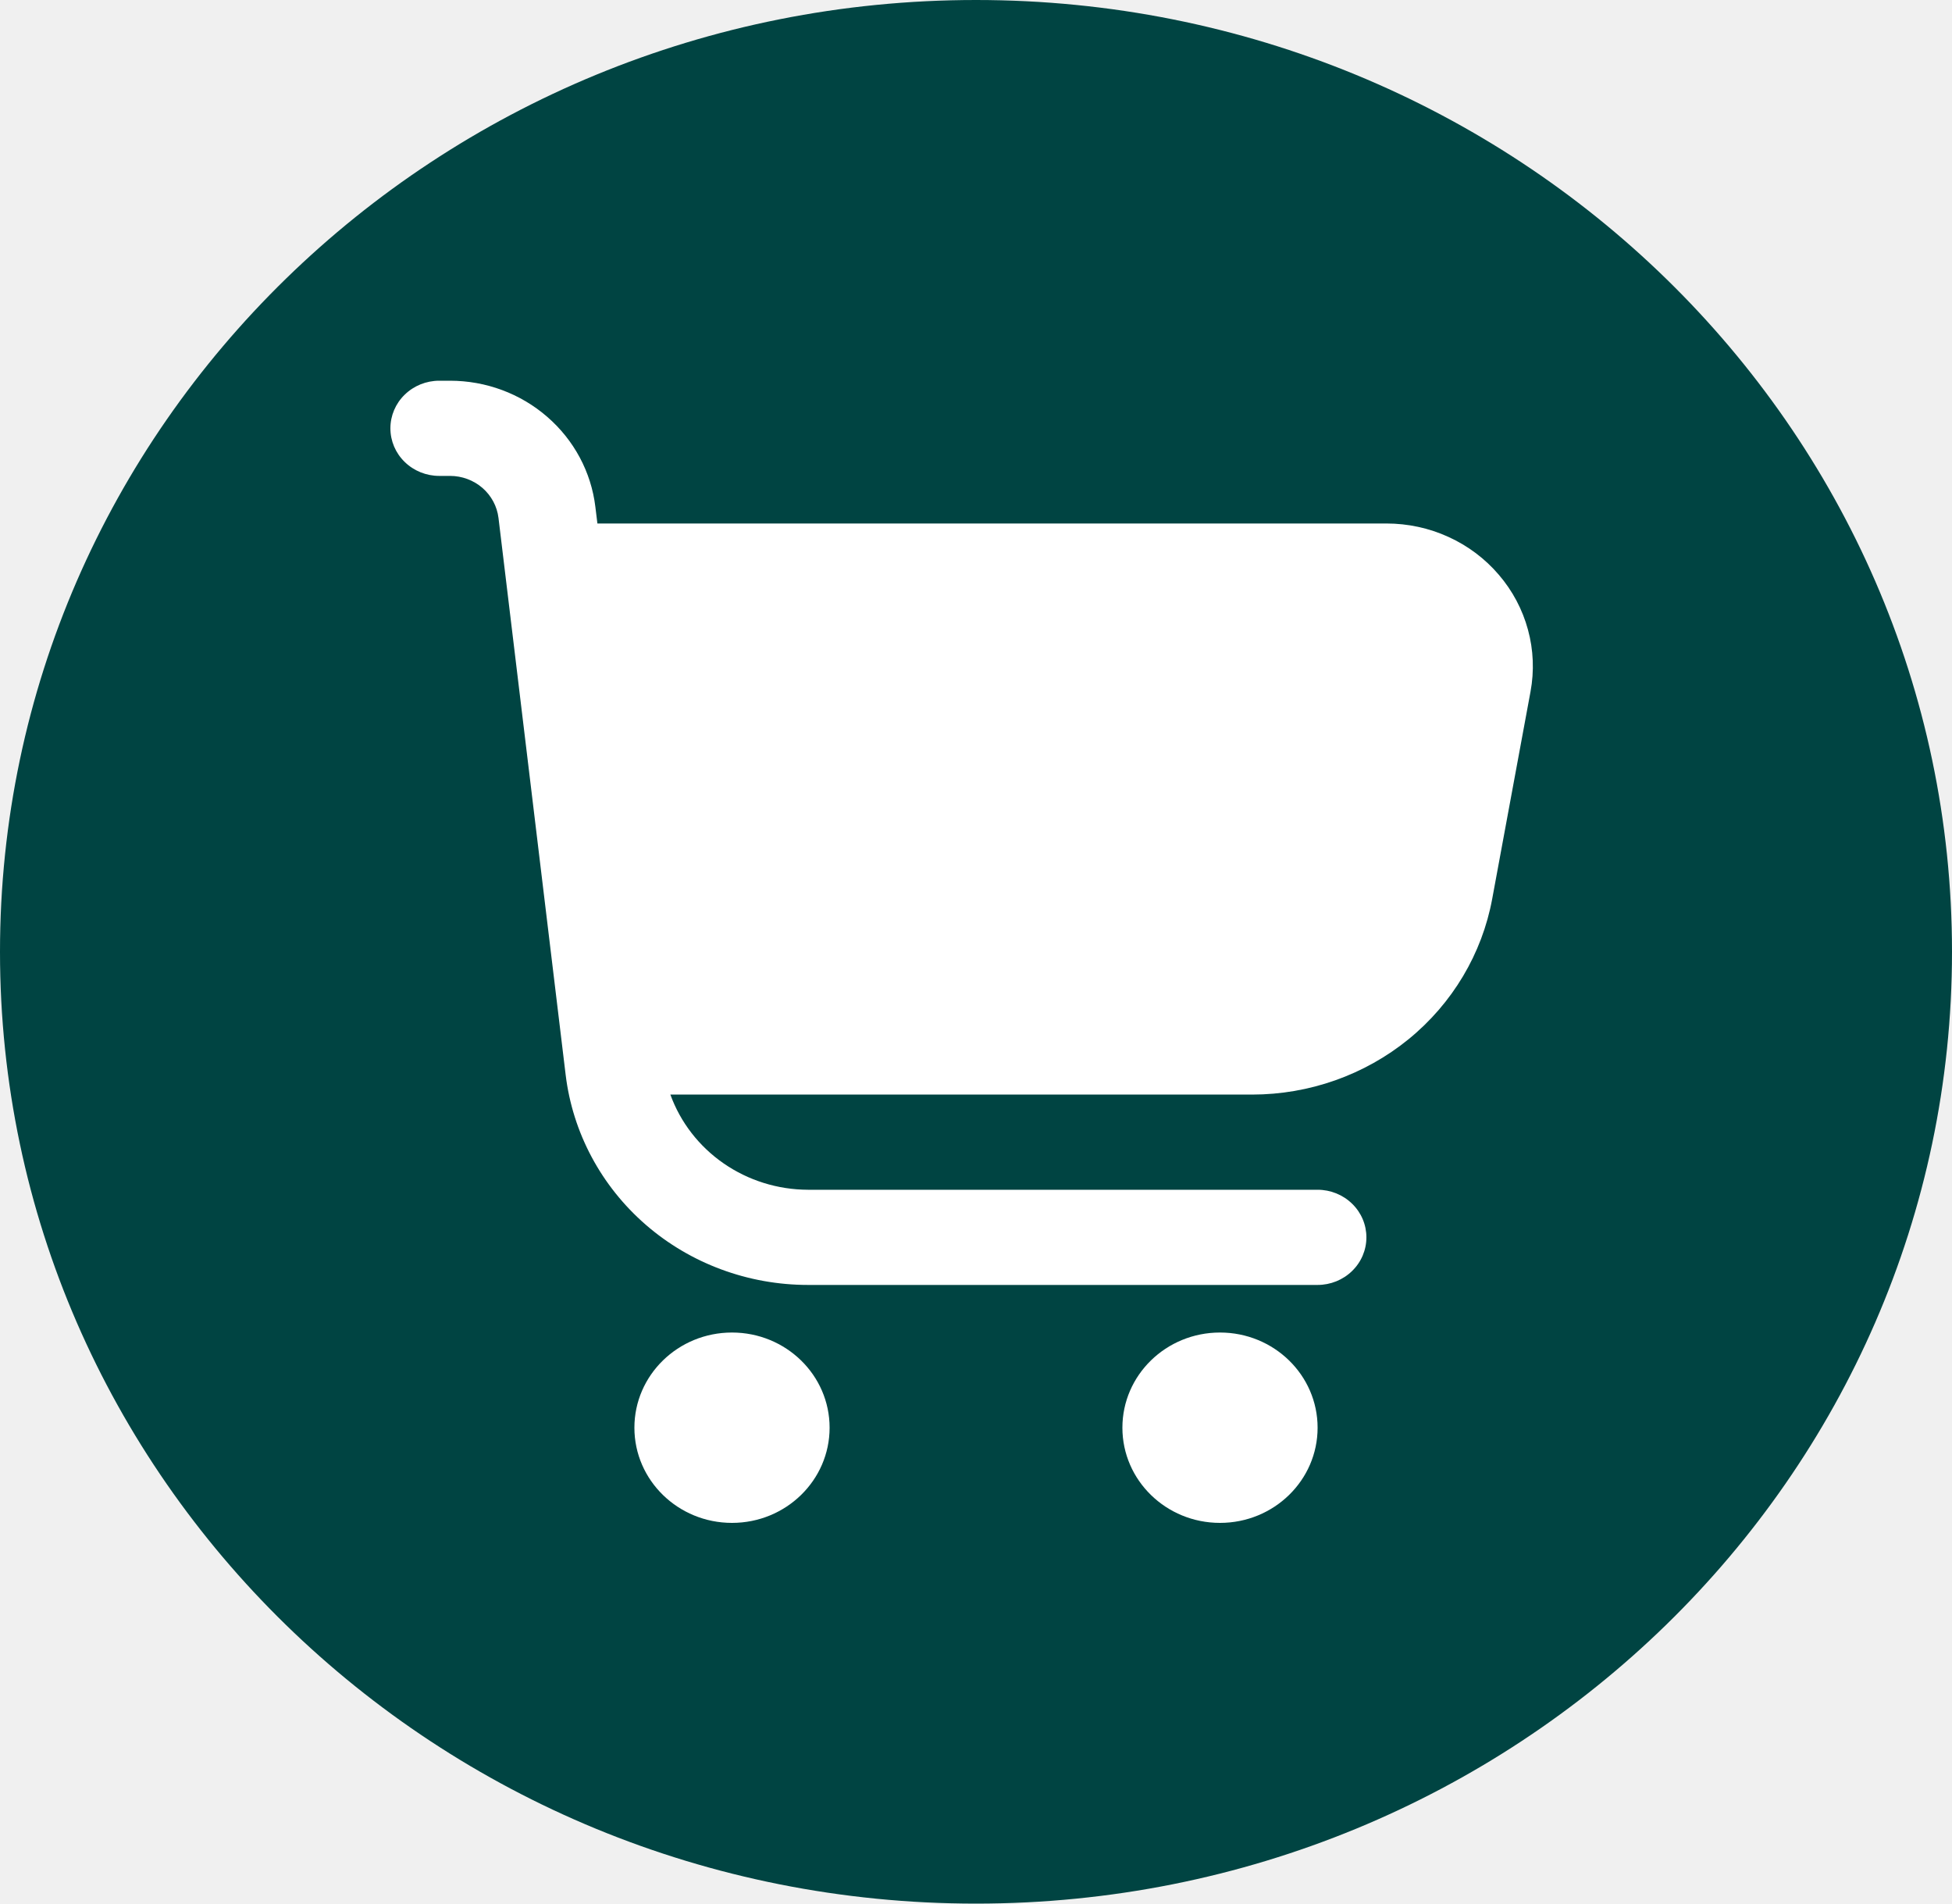
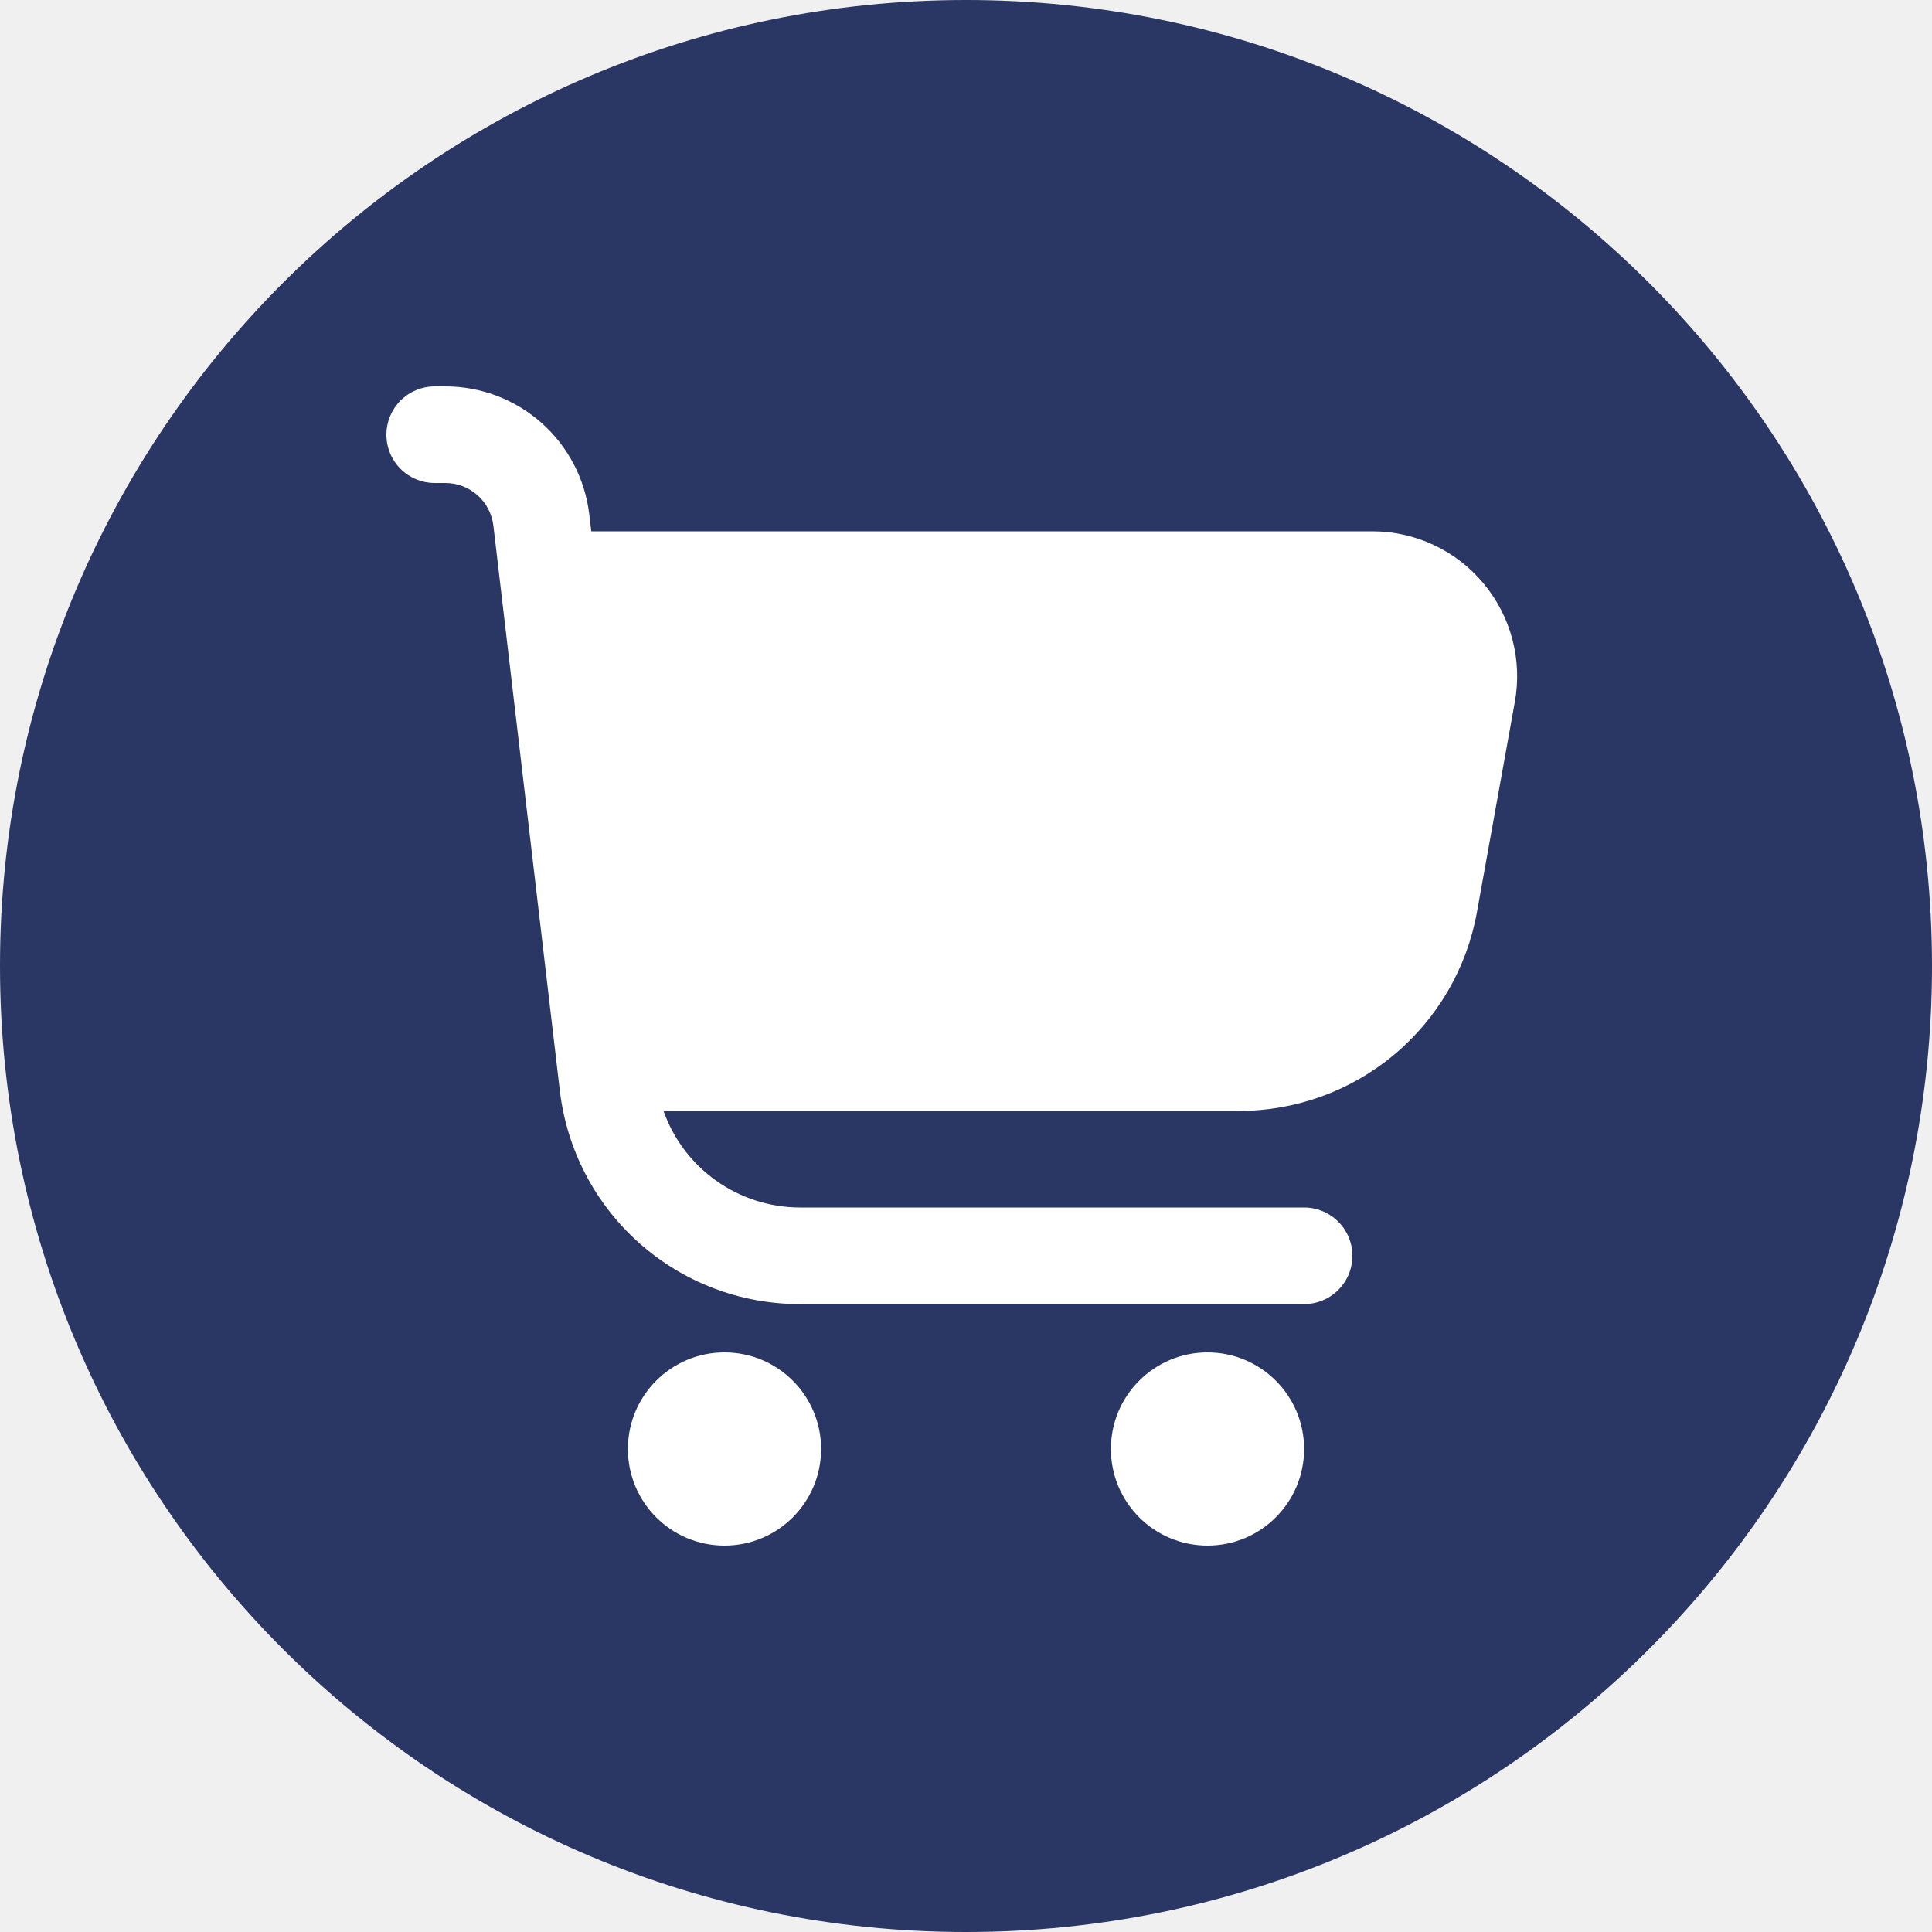
- <svg xmlns="http://www.w3.org/2000/svg" width="40" height="39" viewBox="0 0 40 39" fill="none">
-   <ellipse cx="20" cy="19.5" rx="20" ry="19.5" fill="#004442" />
-   <g clip-path="url(#clip0_212_120)">
-     <path d="M30.713 11.775C30.432 11.446 30.08 11.181 29.681 11C29.284 10.818 28.849 10.725 28.41 10.725H12.242L12.2 10.383C12.114 9.671 11.763 9.016 11.214 8.54C10.666 8.063 9.957 7.8 9.222 7.8H9C8.735 7.8 8.48 7.903 8.293 8.086C8.105 8.268 8 8.516 8 8.775C8 9.034 8.105 9.282 8.293 9.464C8.48 9.647 8.735 9.75 9 9.75H9.222C9.467 9.75 9.703 9.838 9.886 9.996C10.069 10.155 10.186 10.374 10.215 10.611L11.591 22.018C11.734 23.205 12.319 24.299 13.234 25.093C14.149 25.887 15.332 26.325 16.557 26.325H27C27.265 26.325 27.52 26.222 27.707 26.039C27.895 25.857 28 25.609 28 25.35C28 25.091 27.895 24.843 27.707 24.661C27.52 24.478 27.265 24.375 27 24.375H16.557C15.938 24.373 15.335 24.185 14.83 23.836C14.325 23.487 13.943 22.994 13.737 22.425H25.657C26.829 22.425 27.964 22.023 28.864 21.291C29.763 20.558 30.37 19.54 30.578 18.415L31.363 14.17C31.441 13.748 31.424 13.316 31.311 12.902C31.199 12.488 30.995 12.103 30.713 11.775Z" fill="white" />
-     <path d="M15 31.2C16.105 31.2 17 30.327 17 29.25C17 28.173 16.105 27.3 15 27.3C13.895 27.3 13 28.173 13 29.25C13 30.327 13.895 31.2 15 31.2Z" fill="white" />
-     <path d="M25 31.2C26.105 31.2 27 30.327 27 29.25C27 28.173 26.105 27.3 25 27.3C23.895 27.3 23 28.173 23 29.25C23 30.327 23.895 31.2 25 31.2Z" fill="white" />
+ <svg xmlns="http://www.w3.org/2000/svg" width="40" height="40" viewBox="0 0 40 40" fill="none">
+   <circle cx="20" cy="20" r="20" fill="#2A3663" />
+   <g clip-path="url(#clip0_177_95)">
+     <path d="M30.713 12.077C30.432 11.739 30.08 11.468 29.681 11.282C29.284 11.096 28.849 10.999 28.41 11H12.242L12.2 10.649C12.114 9.919 11.763 9.247 11.214 8.758C10.666 8.27 9.957 8 9.222 8H9C8.735 8 8.48 8.105 8.293 8.293C8.105 8.48 8 8.735 8 9C8 9.265 8.105 9.52 8.293 9.707C8.48 9.895 8.735 10 9 10H9.222C9.467 10 9.703 10.09 9.886 10.253C10.069 10.415 10.186 10.64 10.215 10.883L11.591 22.583C11.734 23.8 12.319 24.922 13.234 25.736C14.149 26.55 15.332 27 16.557 27H27C27.265 27 27.52 26.895 27.707 26.707C27.895 26.52 28 26.265 28 26C28 25.735 27.895 25.48 27.707 25.293C27.52 25.105 27.265 25 27 25H16.557C15.938 24.998 15.335 24.805 14.83 24.447C14.325 24.089 13.943 23.584 13.737 23H25.657C26.829 23 27.964 22.588 28.864 21.836C29.763 21.085 30.37 20.041 30.578 18.887L31.363 14.533C31.441 14.101 31.424 13.657 31.311 13.233C31.199 12.808 30.995 12.414 30.713 12.077Z" fill="white" />
+     <path d="M15 32C16.105 32 17 31.105 17 30C17 28.895 16.105 28 15 28C13.895 28 13 28.895 13 30C13 31.105 13.895 32 15 32Z" fill="white" />
+     <path d="M25 32C26.105 32 27 31.105 27 30C27 28.895 26.105 28 25 28C23.895 28 23 28.895 23 30C23 31.105 23.895 32 25 32Z" fill="white" />
  </g>
  <defs>
-     <clipPath id="clip0_212_120">
-       <rect width="24" height="23.4" fill="white" transform="translate(8 7.79999)" />
+     <clipPath id="clip0_177_95">
+       <rect width="24" height="24" fill="white" transform="translate(8 8)" />
    </clipPath>
  </defs>
</svg>
